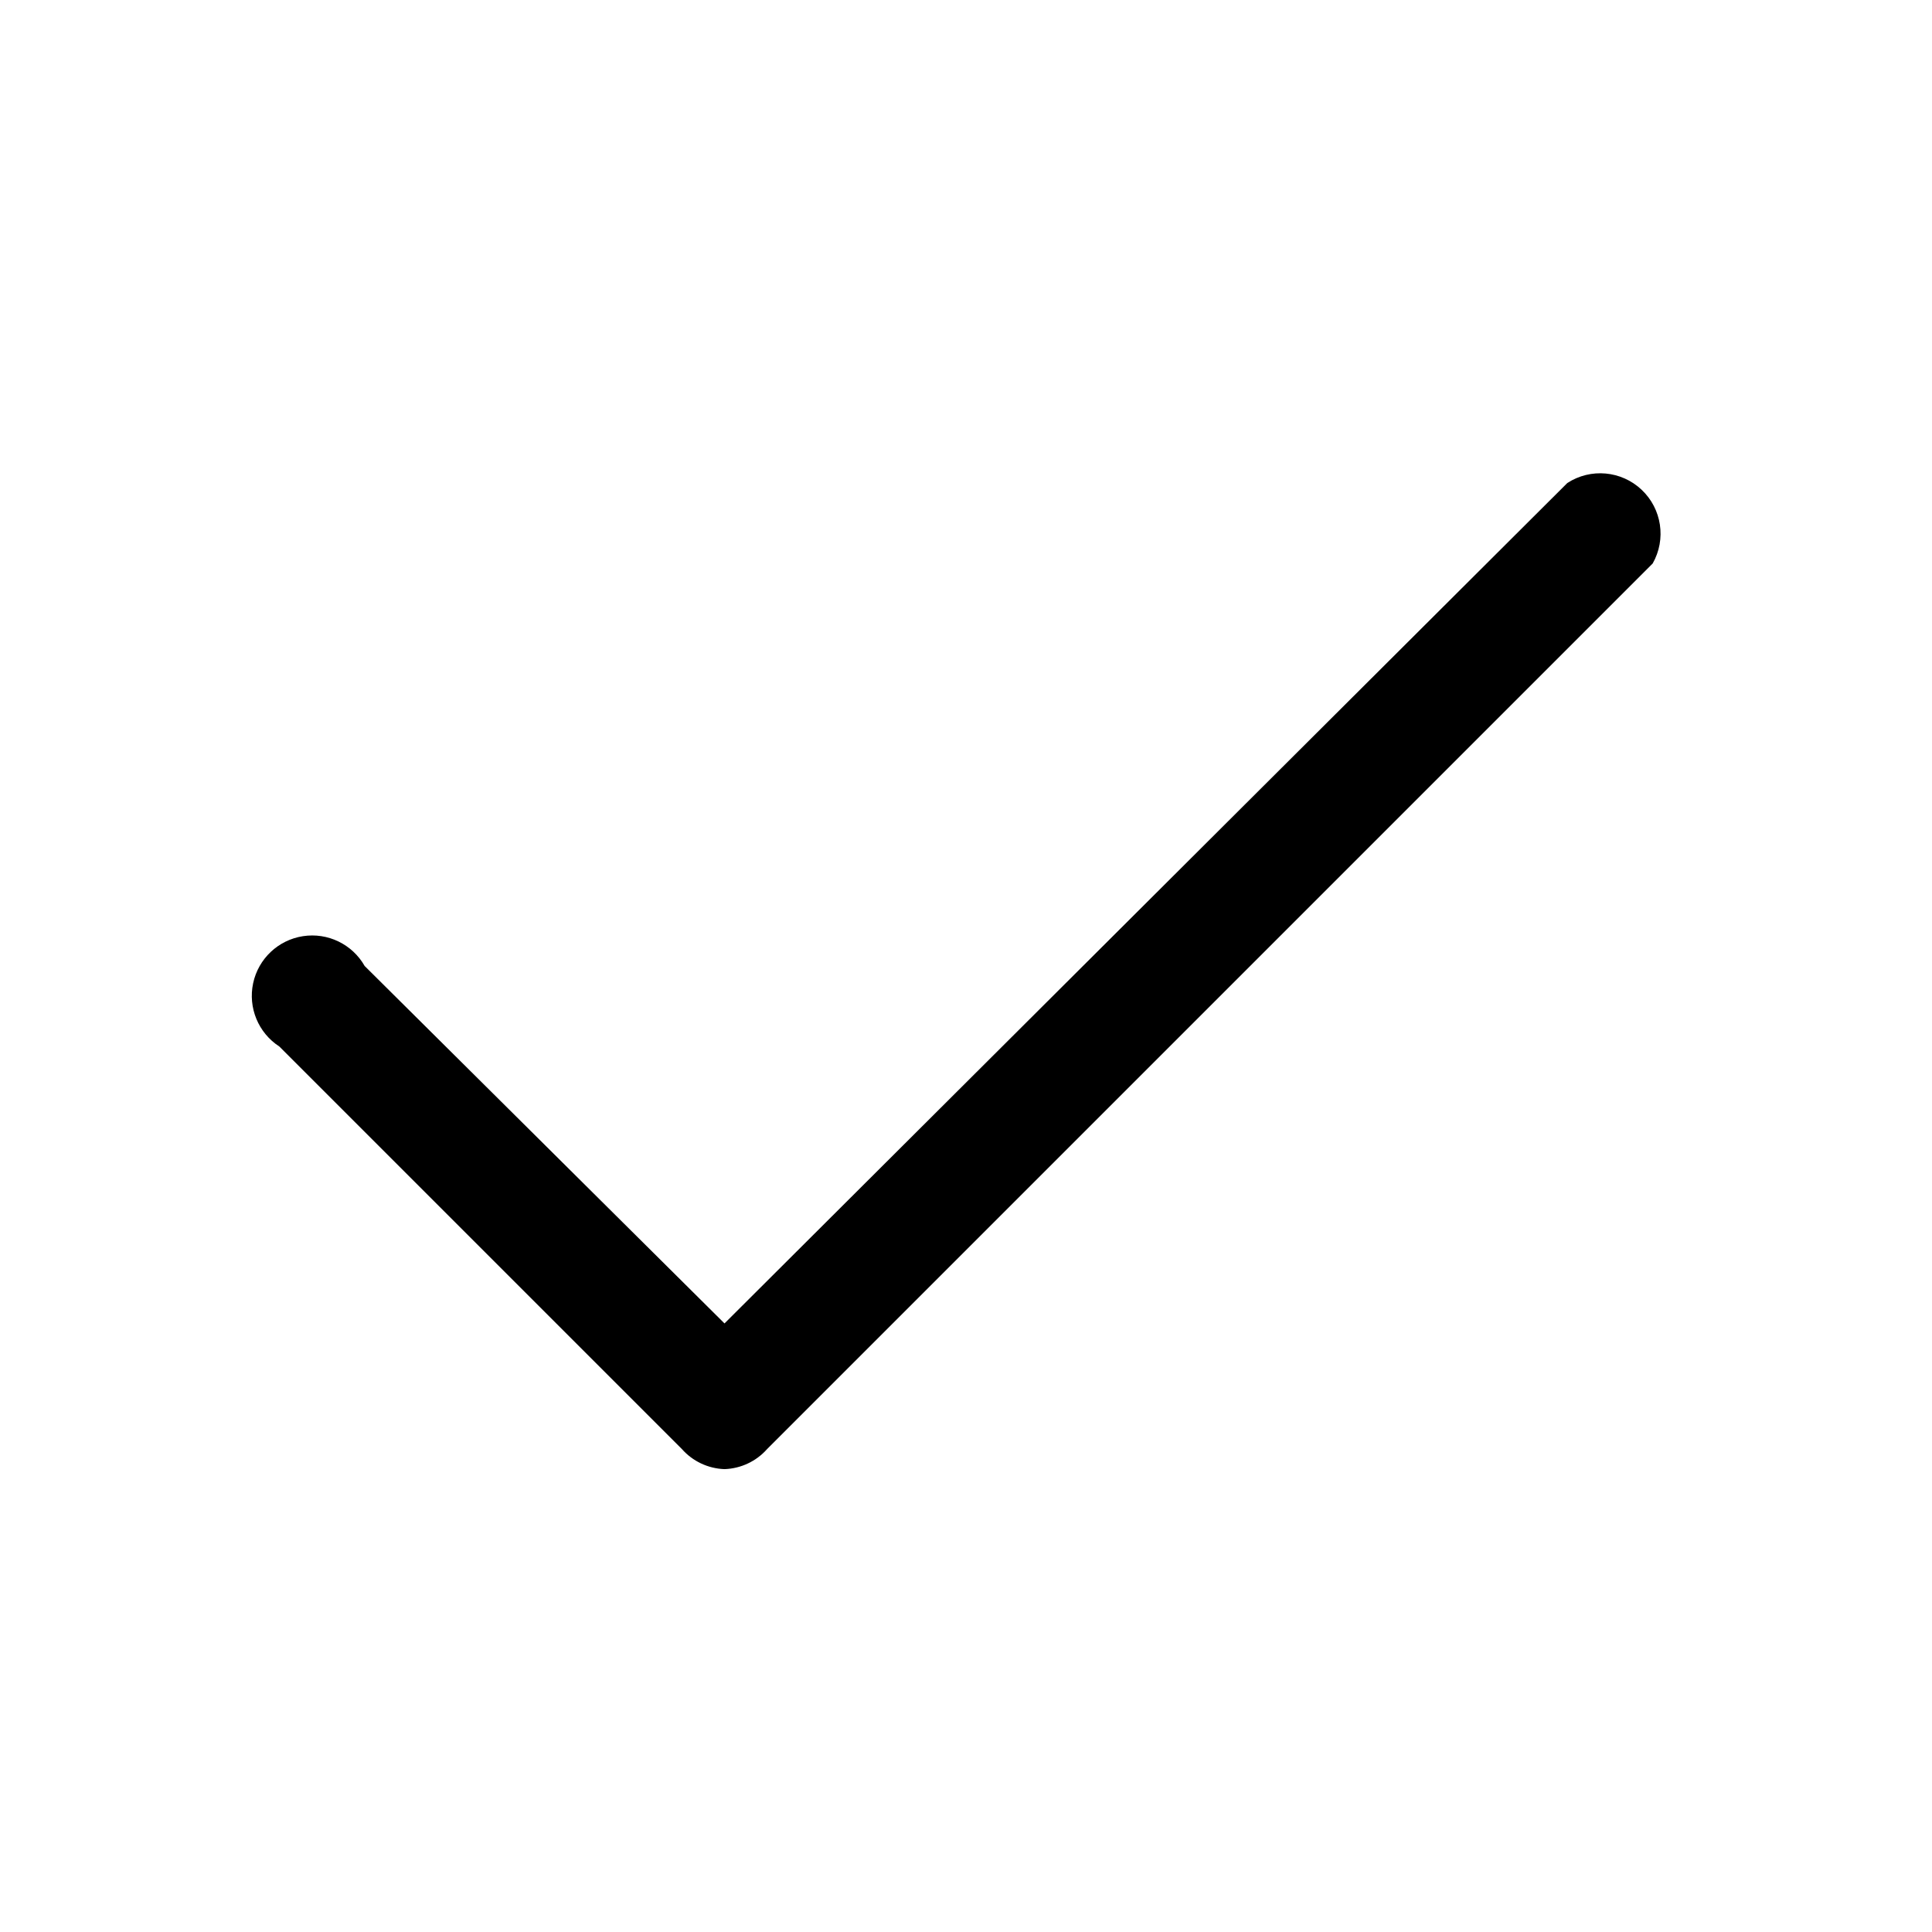
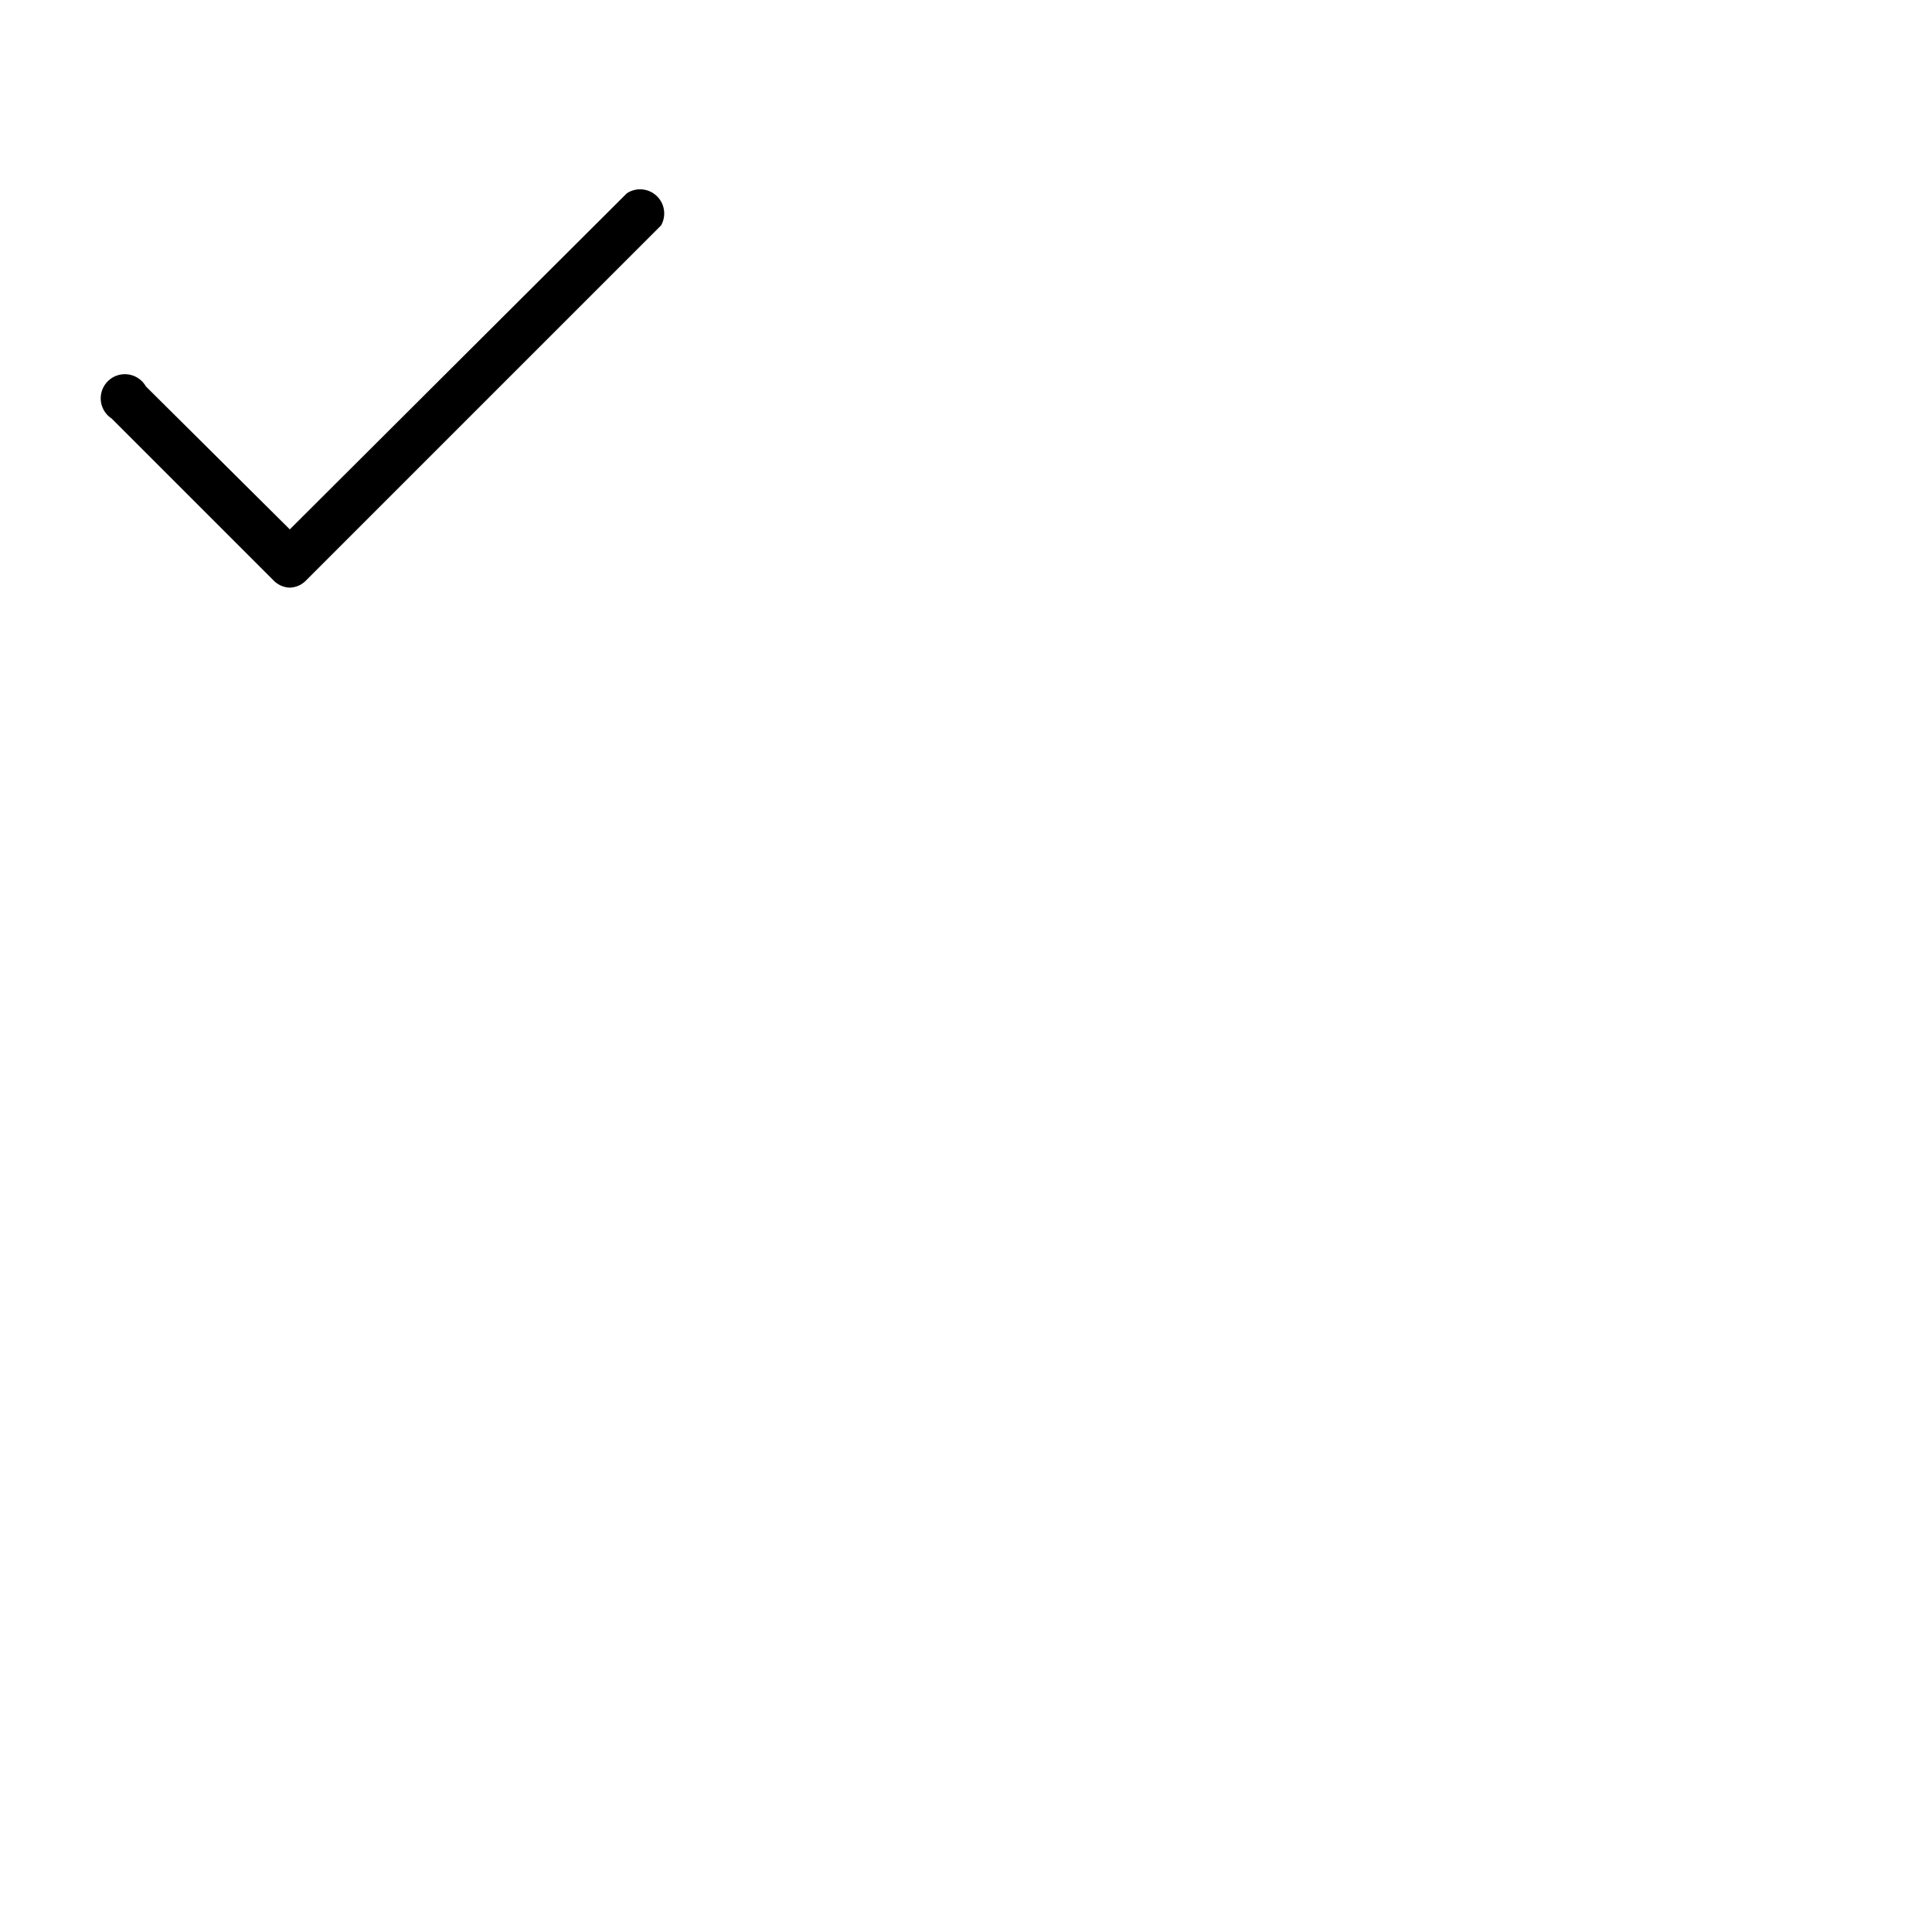
- <svg xmlns="http://www.w3.org/2000/svg" viewBox="0 0 24 24">
+ <svg xmlns="http://www.w3.org/2000/svg" viewBox="0 0 60 60">
  <g id="check">
    <path d="M9,18.25A.74.74,0,0,1,8.47,18l-5-5A.75.75,0,1,1,4.53,12L9,16.44,19.47,6A.75.75,0,0,1,20.53,7l-11,11A.74.74,0,0,1,9,18.25Z" />
  </g>
</svg>
